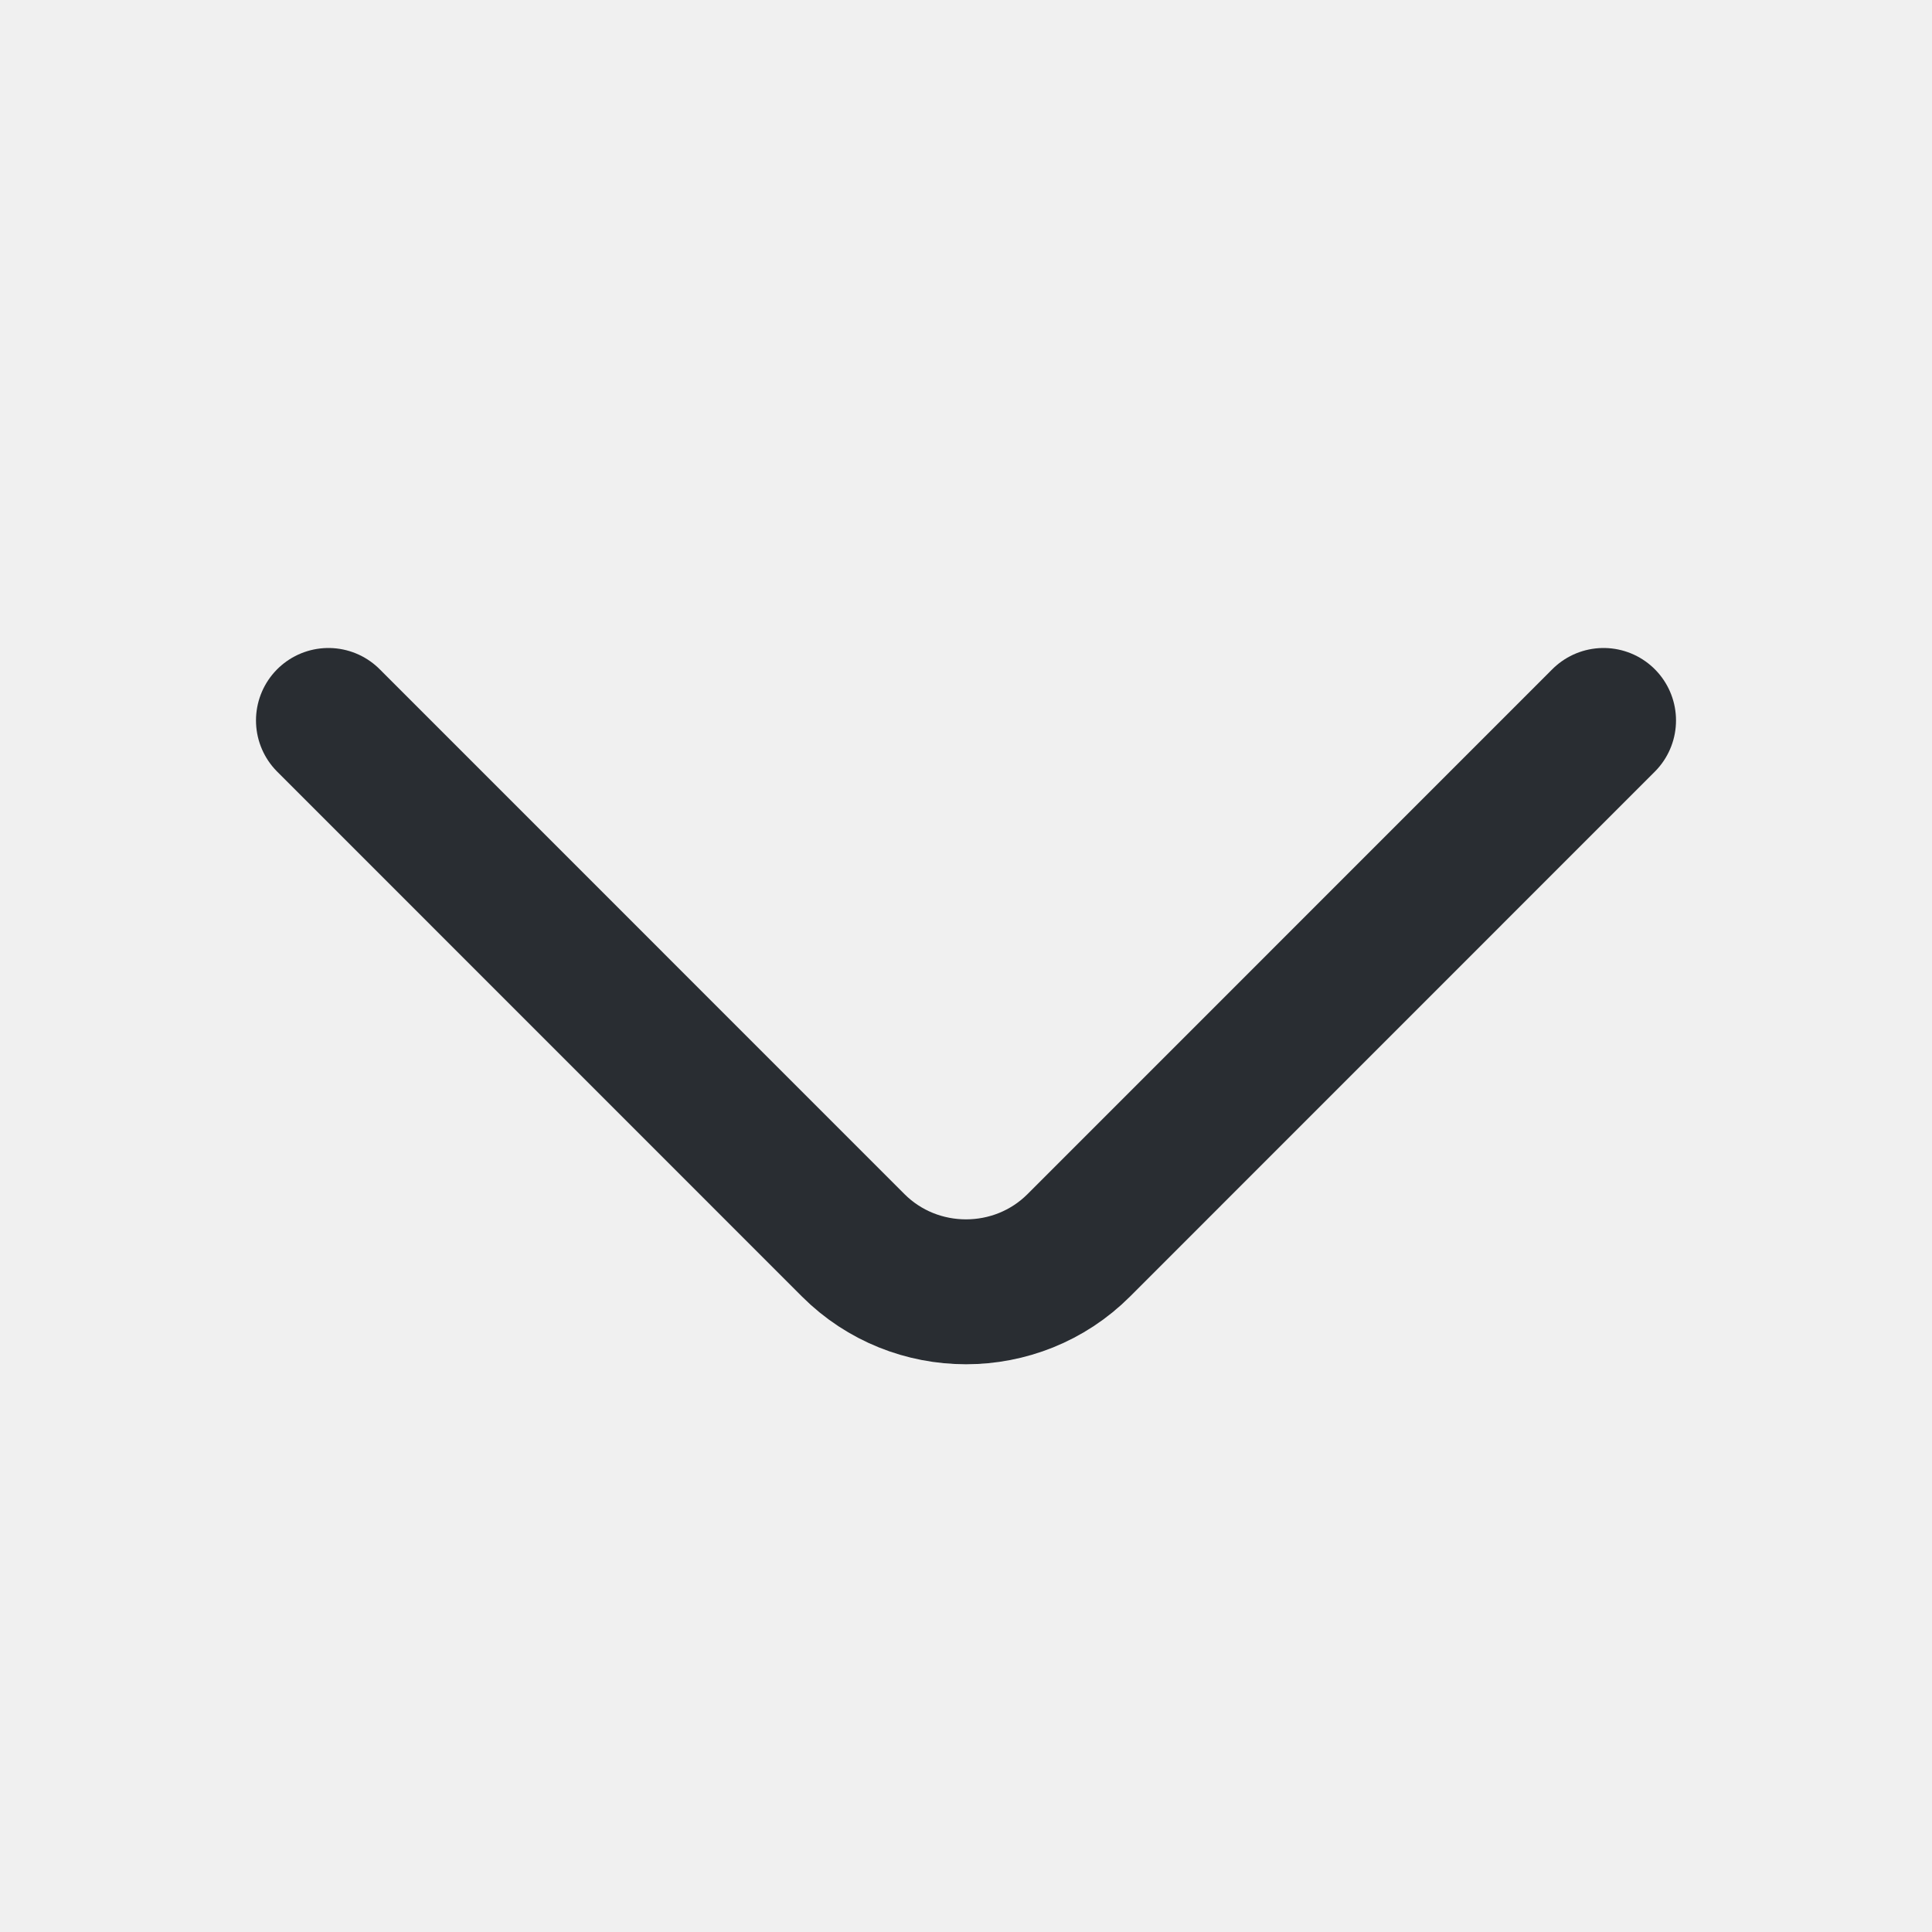
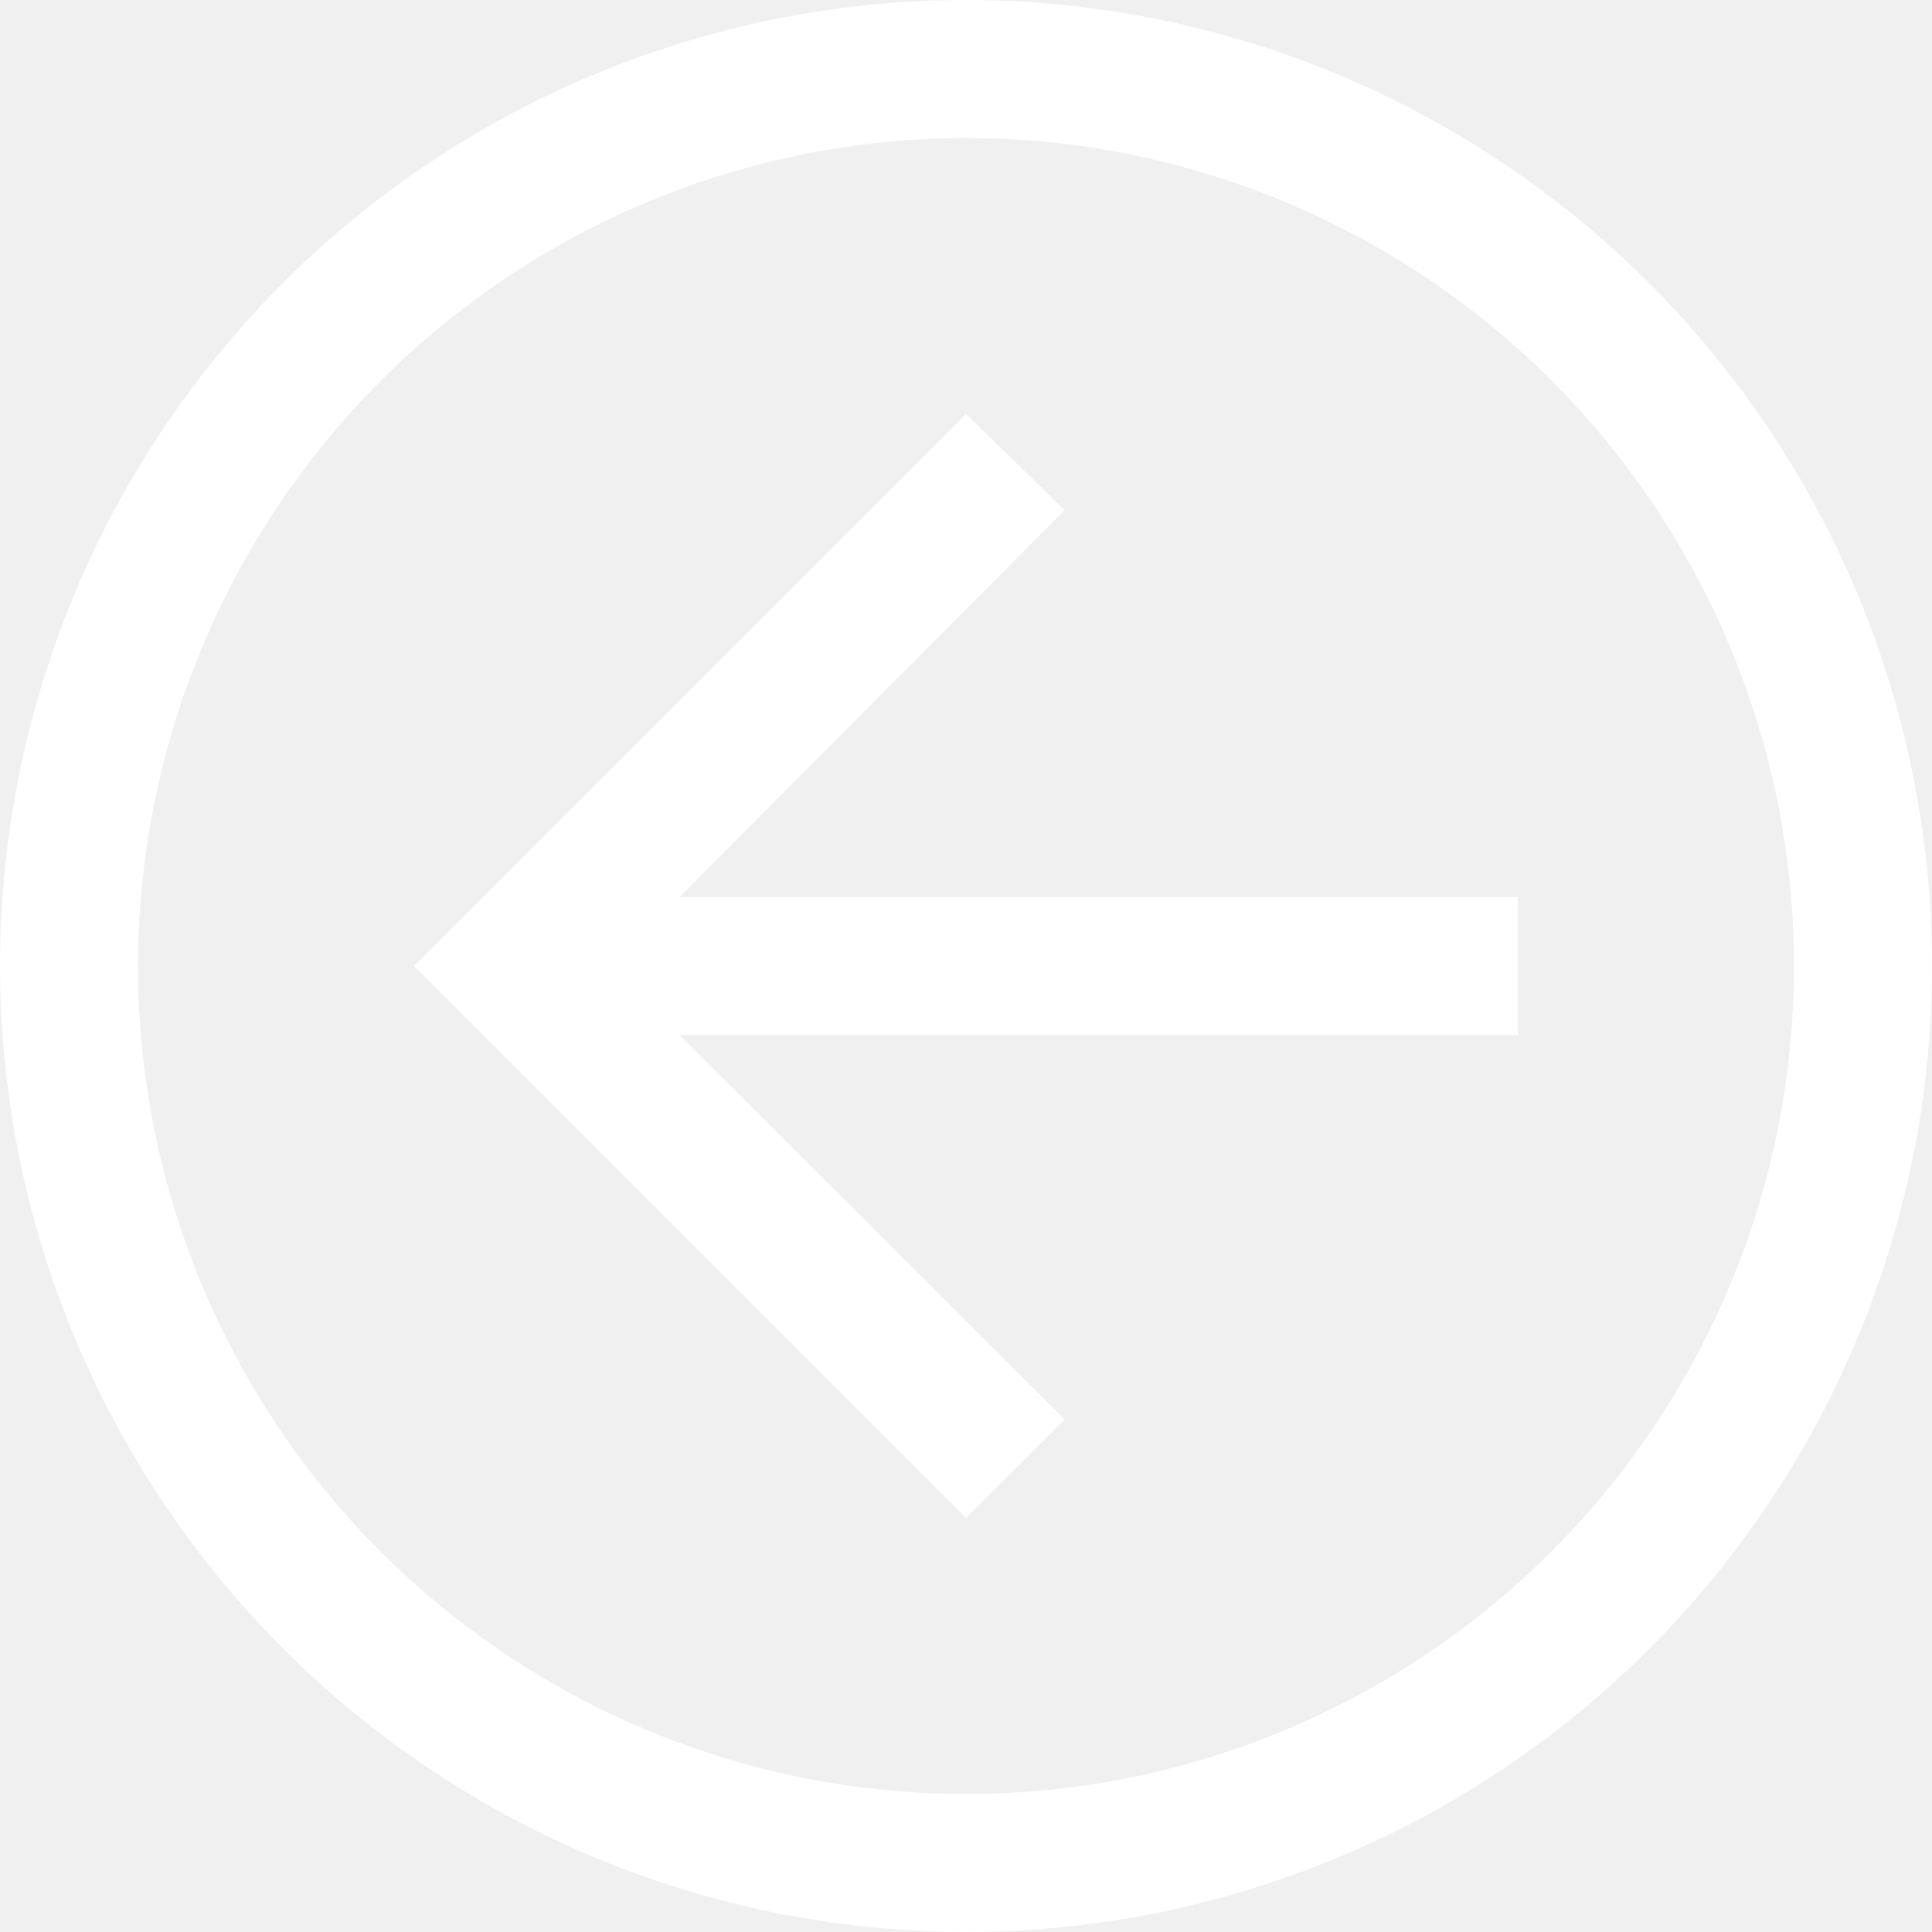
- <svg xmlns="http://www.w3.org/2000/svg" width="20" height="20" viewBox="0 0 20 20" fill="none">
-   <g id="arrow-down">
-     <g id="vuesax/linear/arrow-down">
-       <g id="arrow-down_2">
-         <path id="Vector" d="M16.6 7.458L11.167 12.892C10.525 13.533 9.475 13.533 8.833 12.892L3.4 7.458" stroke="#292D32" stroke-width="1.5" stroke-miterlimit="10" stroke-linecap="round" stroke-linejoin="round" />
-       </g>
-     </g>
-   </g>
+ <svg xmlns="http://www.w3.org/2000/svg" width="28" height="28" viewBox="0 0 28 28" fill="none">
+   <path d="M14 6L15.43 7.393L9.85 13H22V15H9.85L15.43 20.573L14 22L6 14L14 6Z" fill="white" />
+   <path d="M14 28C16.769 28 19.476 27.179 21.778 25.641C24.08 24.102 25.875 21.916 26.934 19.358C27.994 16.799 28.271 13.985 27.731 11.269C27.191 8.553 25.857 6.058 23.899 4.101C21.942 2.143 19.447 0.809 16.731 0.269C14.015 -0.271 11.201 0.006 8.642 1.066C6.084 2.125 3.898 3.92 2.359 6.222C0.821 8.524 -5.72205e-06 11.231 -5.72205e-06 14C0.004 17.712 1.481 21.27 4.105 23.895C6.73 26.519 10.288 27.996 14 28ZM14 2C16.373 2 18.693 2.704 20.667 4.022C22.64 5.341 24.178 7.215 25.087 9.408C25.995 11.601 26.232 14.013 25.769 16.341C25.306 18.669 24.163 20.807 22.485 22.485C20.807 24.163 18.669 25.306 16.341 25.769C14.013 26.233 11.601 25.995 9.408 25.087C7.215 24.178 5.341 22.64 4.022 20.667C2.704 18.694 2 16.373 2 14C2.004 10.819 3.269 7.768 5.519 5.519C7.768 3.269 10.819 2.004 14 2Z" fill="white" />
</svg>
